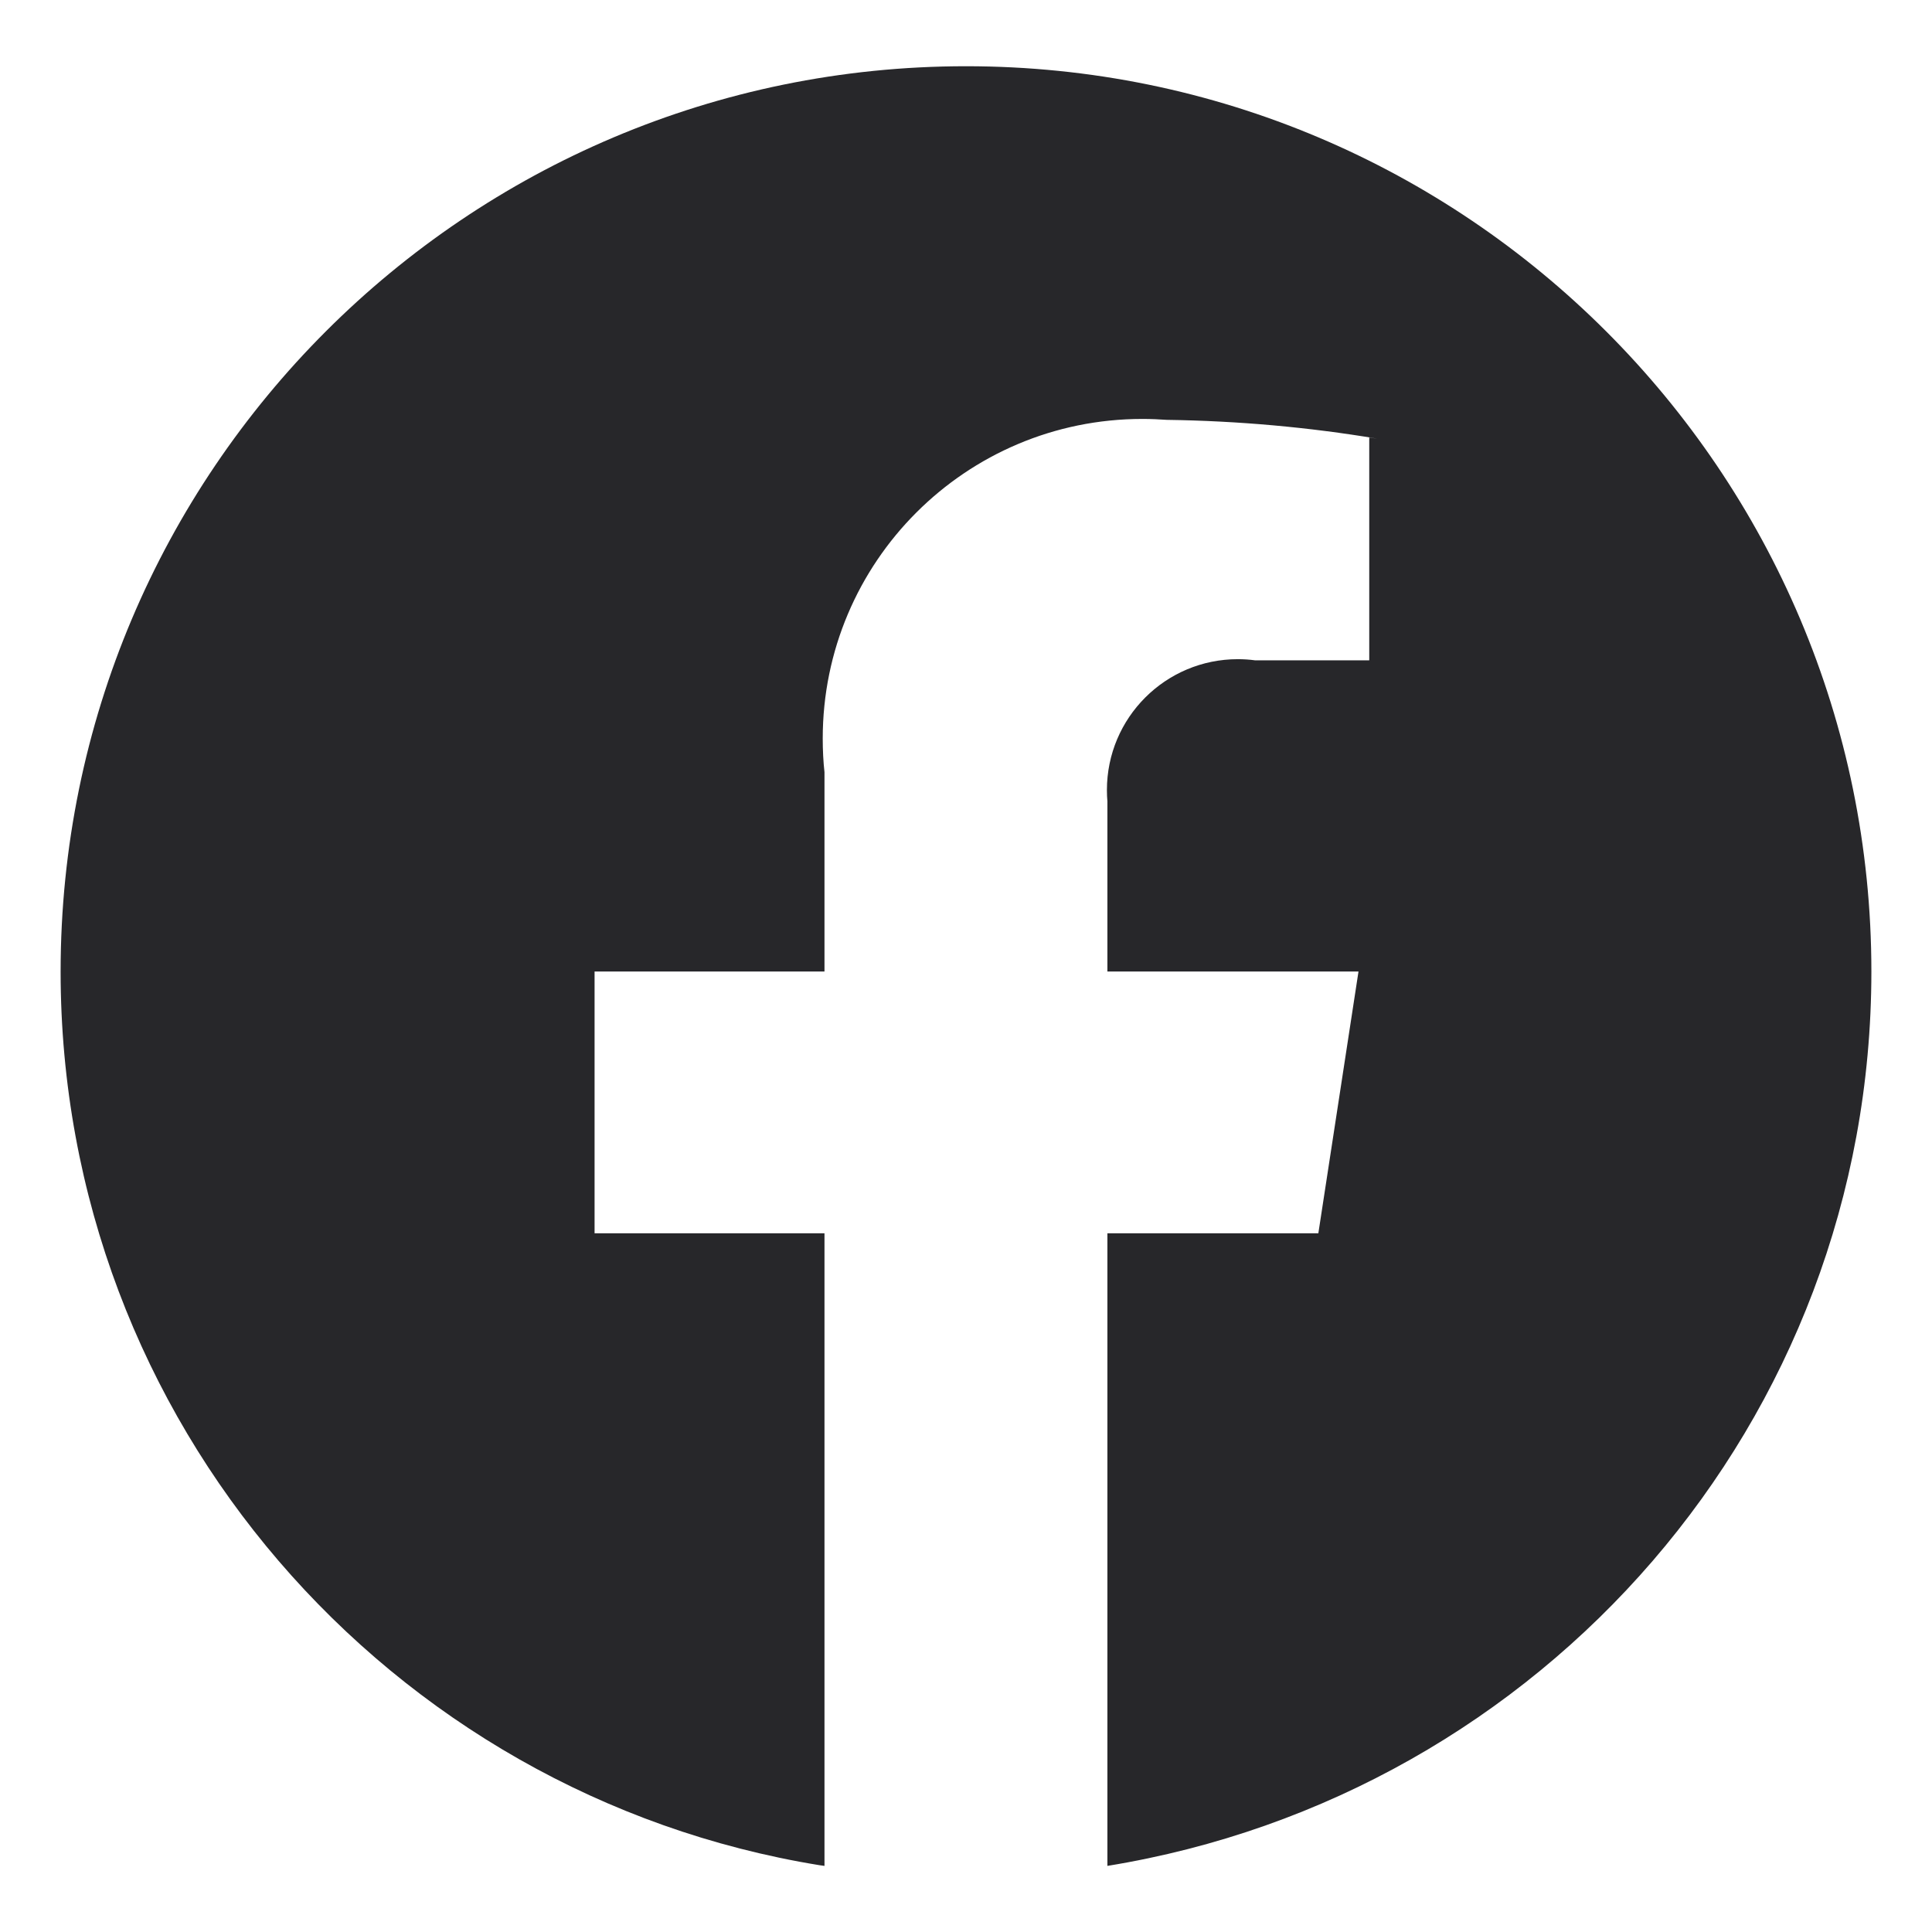
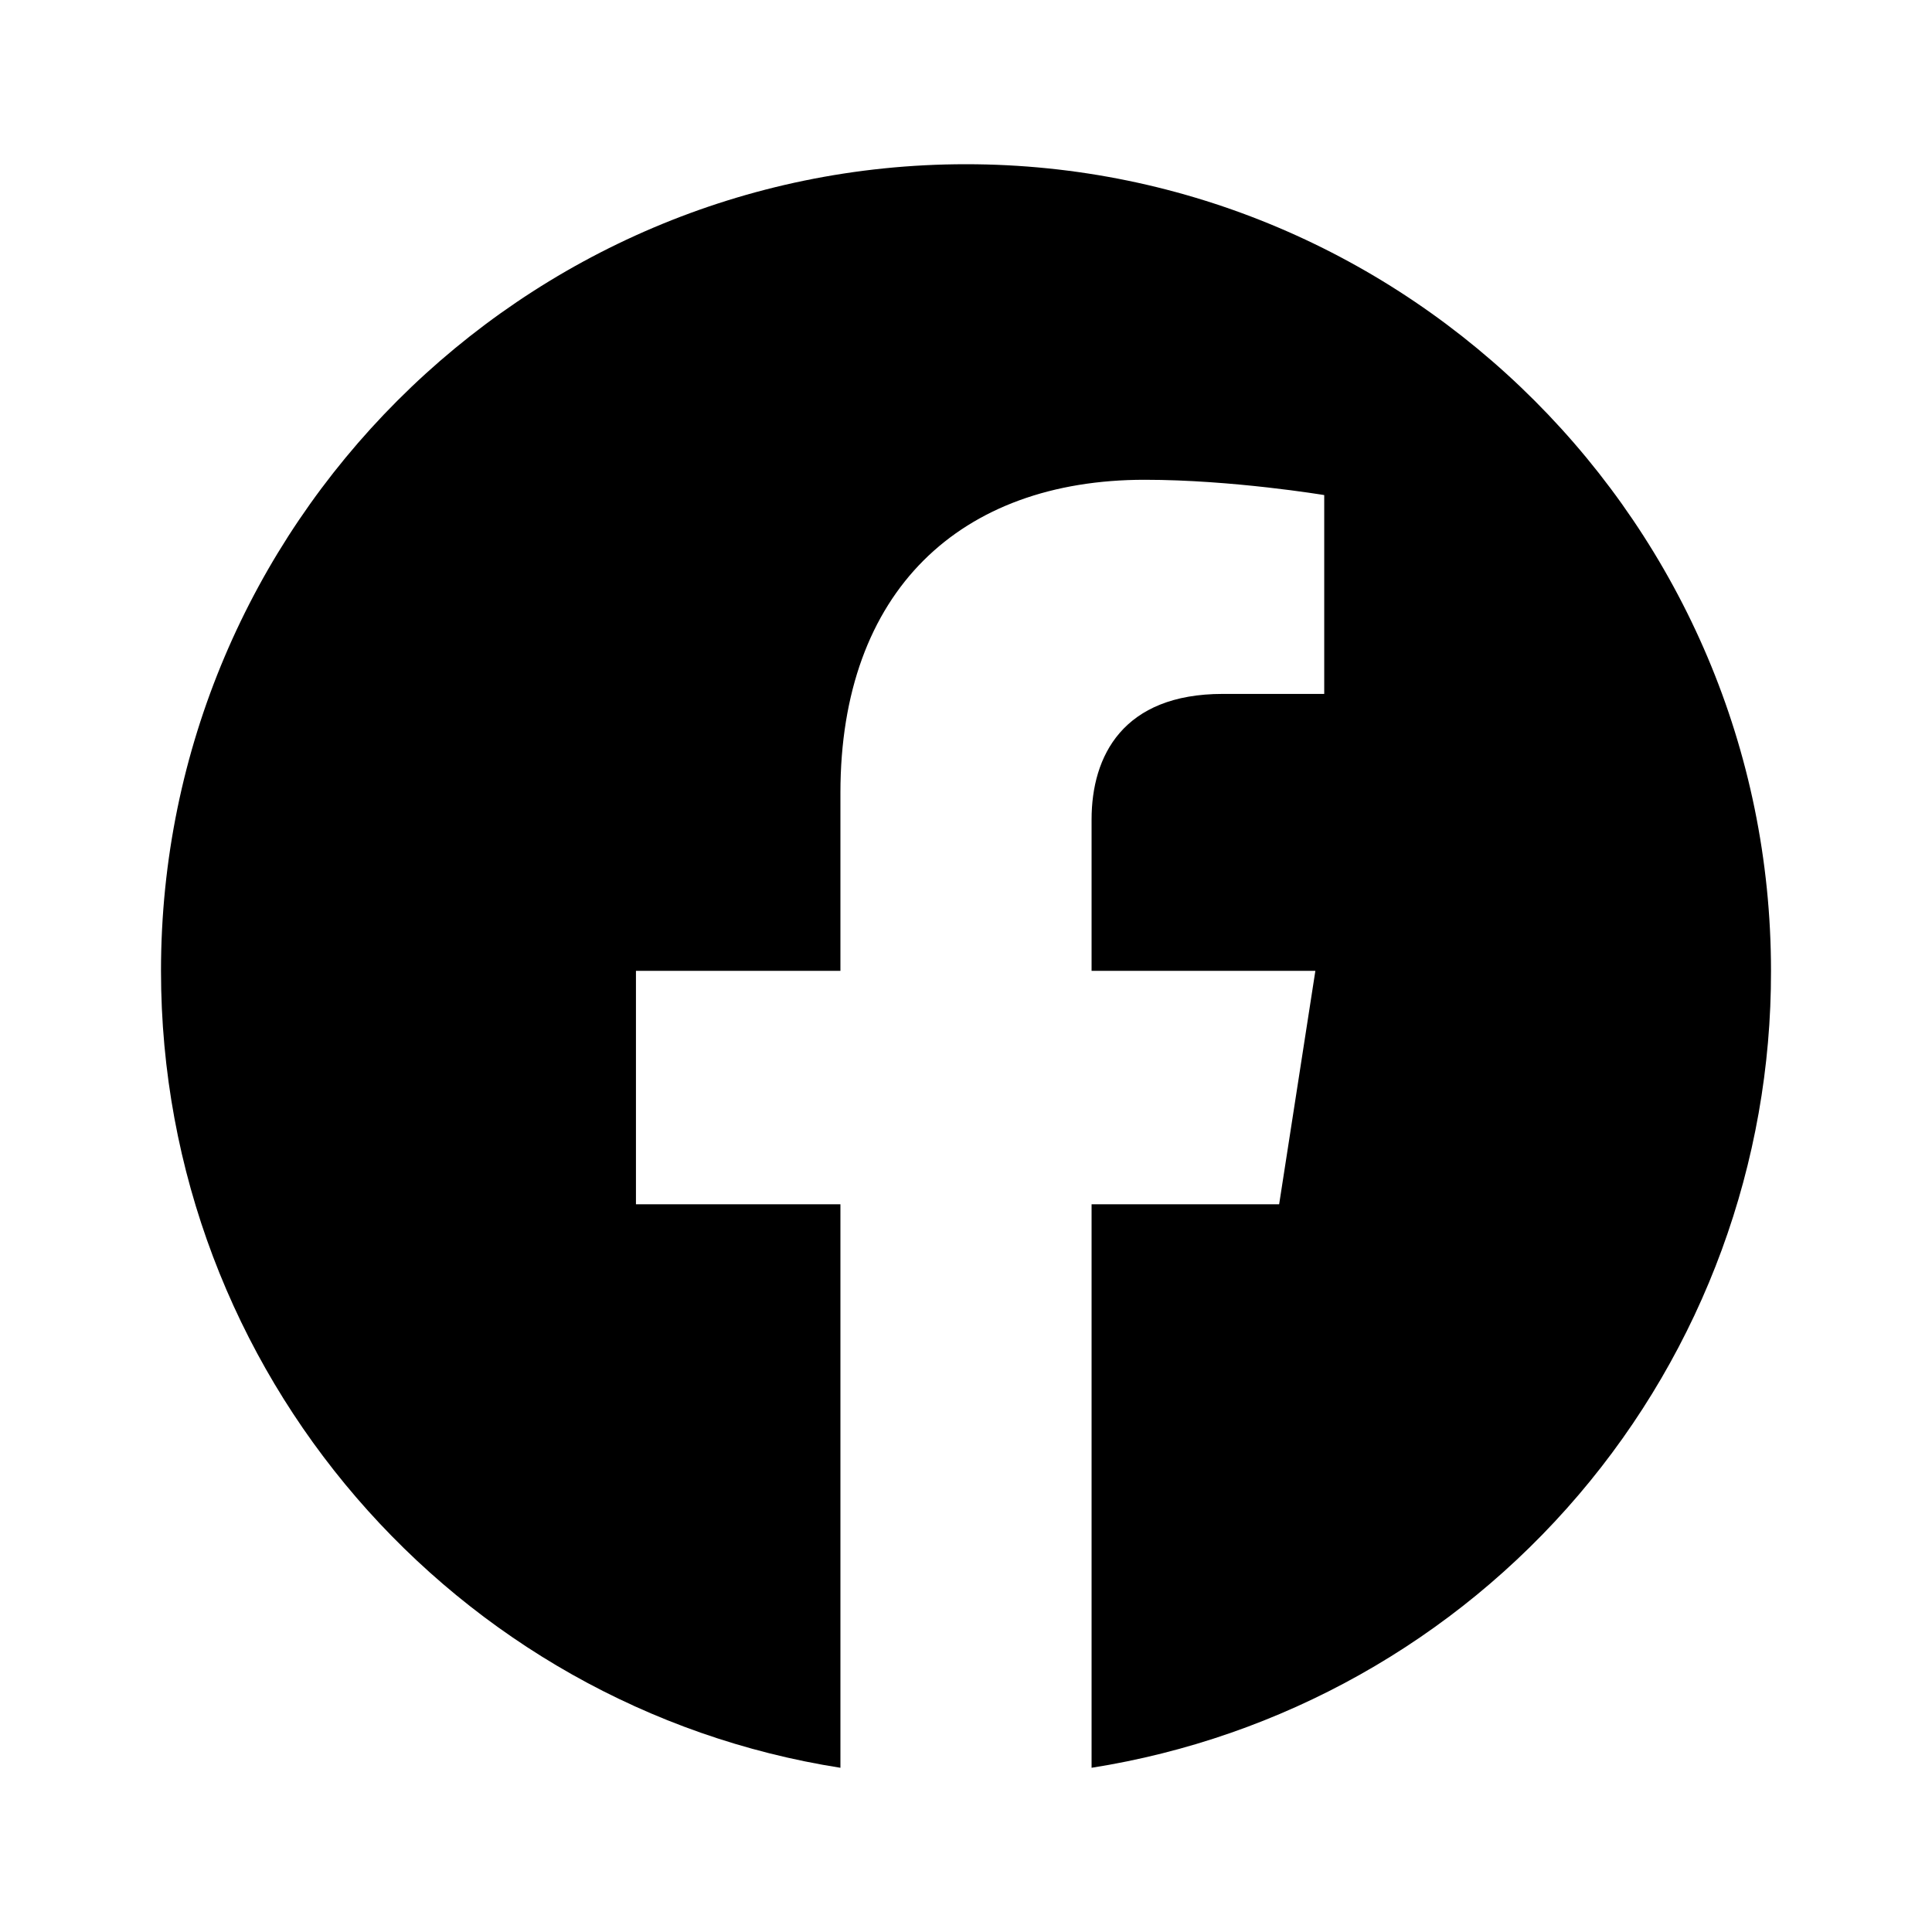
- <svg xmlns="http://www.w3.org/2000/svg" fill="#27272a" viewBox="0 0 32 32" version="1.1">
+ <svg xmlns="http://www.w3.org/2000/svg" fill="#000000" viewBox="0 0 24 24">
  <g id="SVGRepo_bgCarrier" stroke-width="0" />
  <g id="SVGRepo_tracerCarrier" stroke-linecap="round" stroke-linejoin="round" />
  <g id="SVGRepo_iconCarrier">
-     <path d="M30.996 16.091c-0.001-8.281-6.714-14.994-14.996-14.994s-14.996 6.714-14.996 14.996c0 7.455 5.44 13.639 12.566 14.8l0.086 0.012v-10.478h-3.808v-4.336h3.808v-3.302c-0.019-0.167-0.029-0.361-0.029-0.557 0-2.923 2.37-5.293 5.293-5.293 0.141 0 0.281 0.006 0.42 0.016l-0.018-0.001c1.199 0.017 2.359 0.123 3.491 0.312l-0.134-0.019v3.69h-1.892c-0.086-0.012-0.185-0.019-0.285-0.019-1.197 0-2.168 0.97-2.168 2.168 0 0.068 0.003 0.135 0.009 0.202l-0.001-0.009v2.812h4.159l-0.665 4.336h-3.494v10.478c7.213-1.174 12.653-7.359 12.654-14.814v-0z" />
+     <path d="M12 2.04C6.5 2.04 2 6.53 2 12.06C2 17.06 5.66 21.21 10.44 21.96V14.96H7.9V12.06H10.44V9.85C10.44 7.34 11.93 5.96 14.22 5.96C15.31 5.96 16.45 6.15 16.45 6.15V8.62H15.19C13.95 8.62 13.56 9.39 13.56 10.18V12.06H16.34L15.89 14.96H13.56V21.96C15.916 21.588 18.062 20.386 19.61 18.57C21.158 16.755 22.005 14.446 22 12.06C22 6.53 17.5 2.04 12 2.04Z" />
  </g>
</svg>
